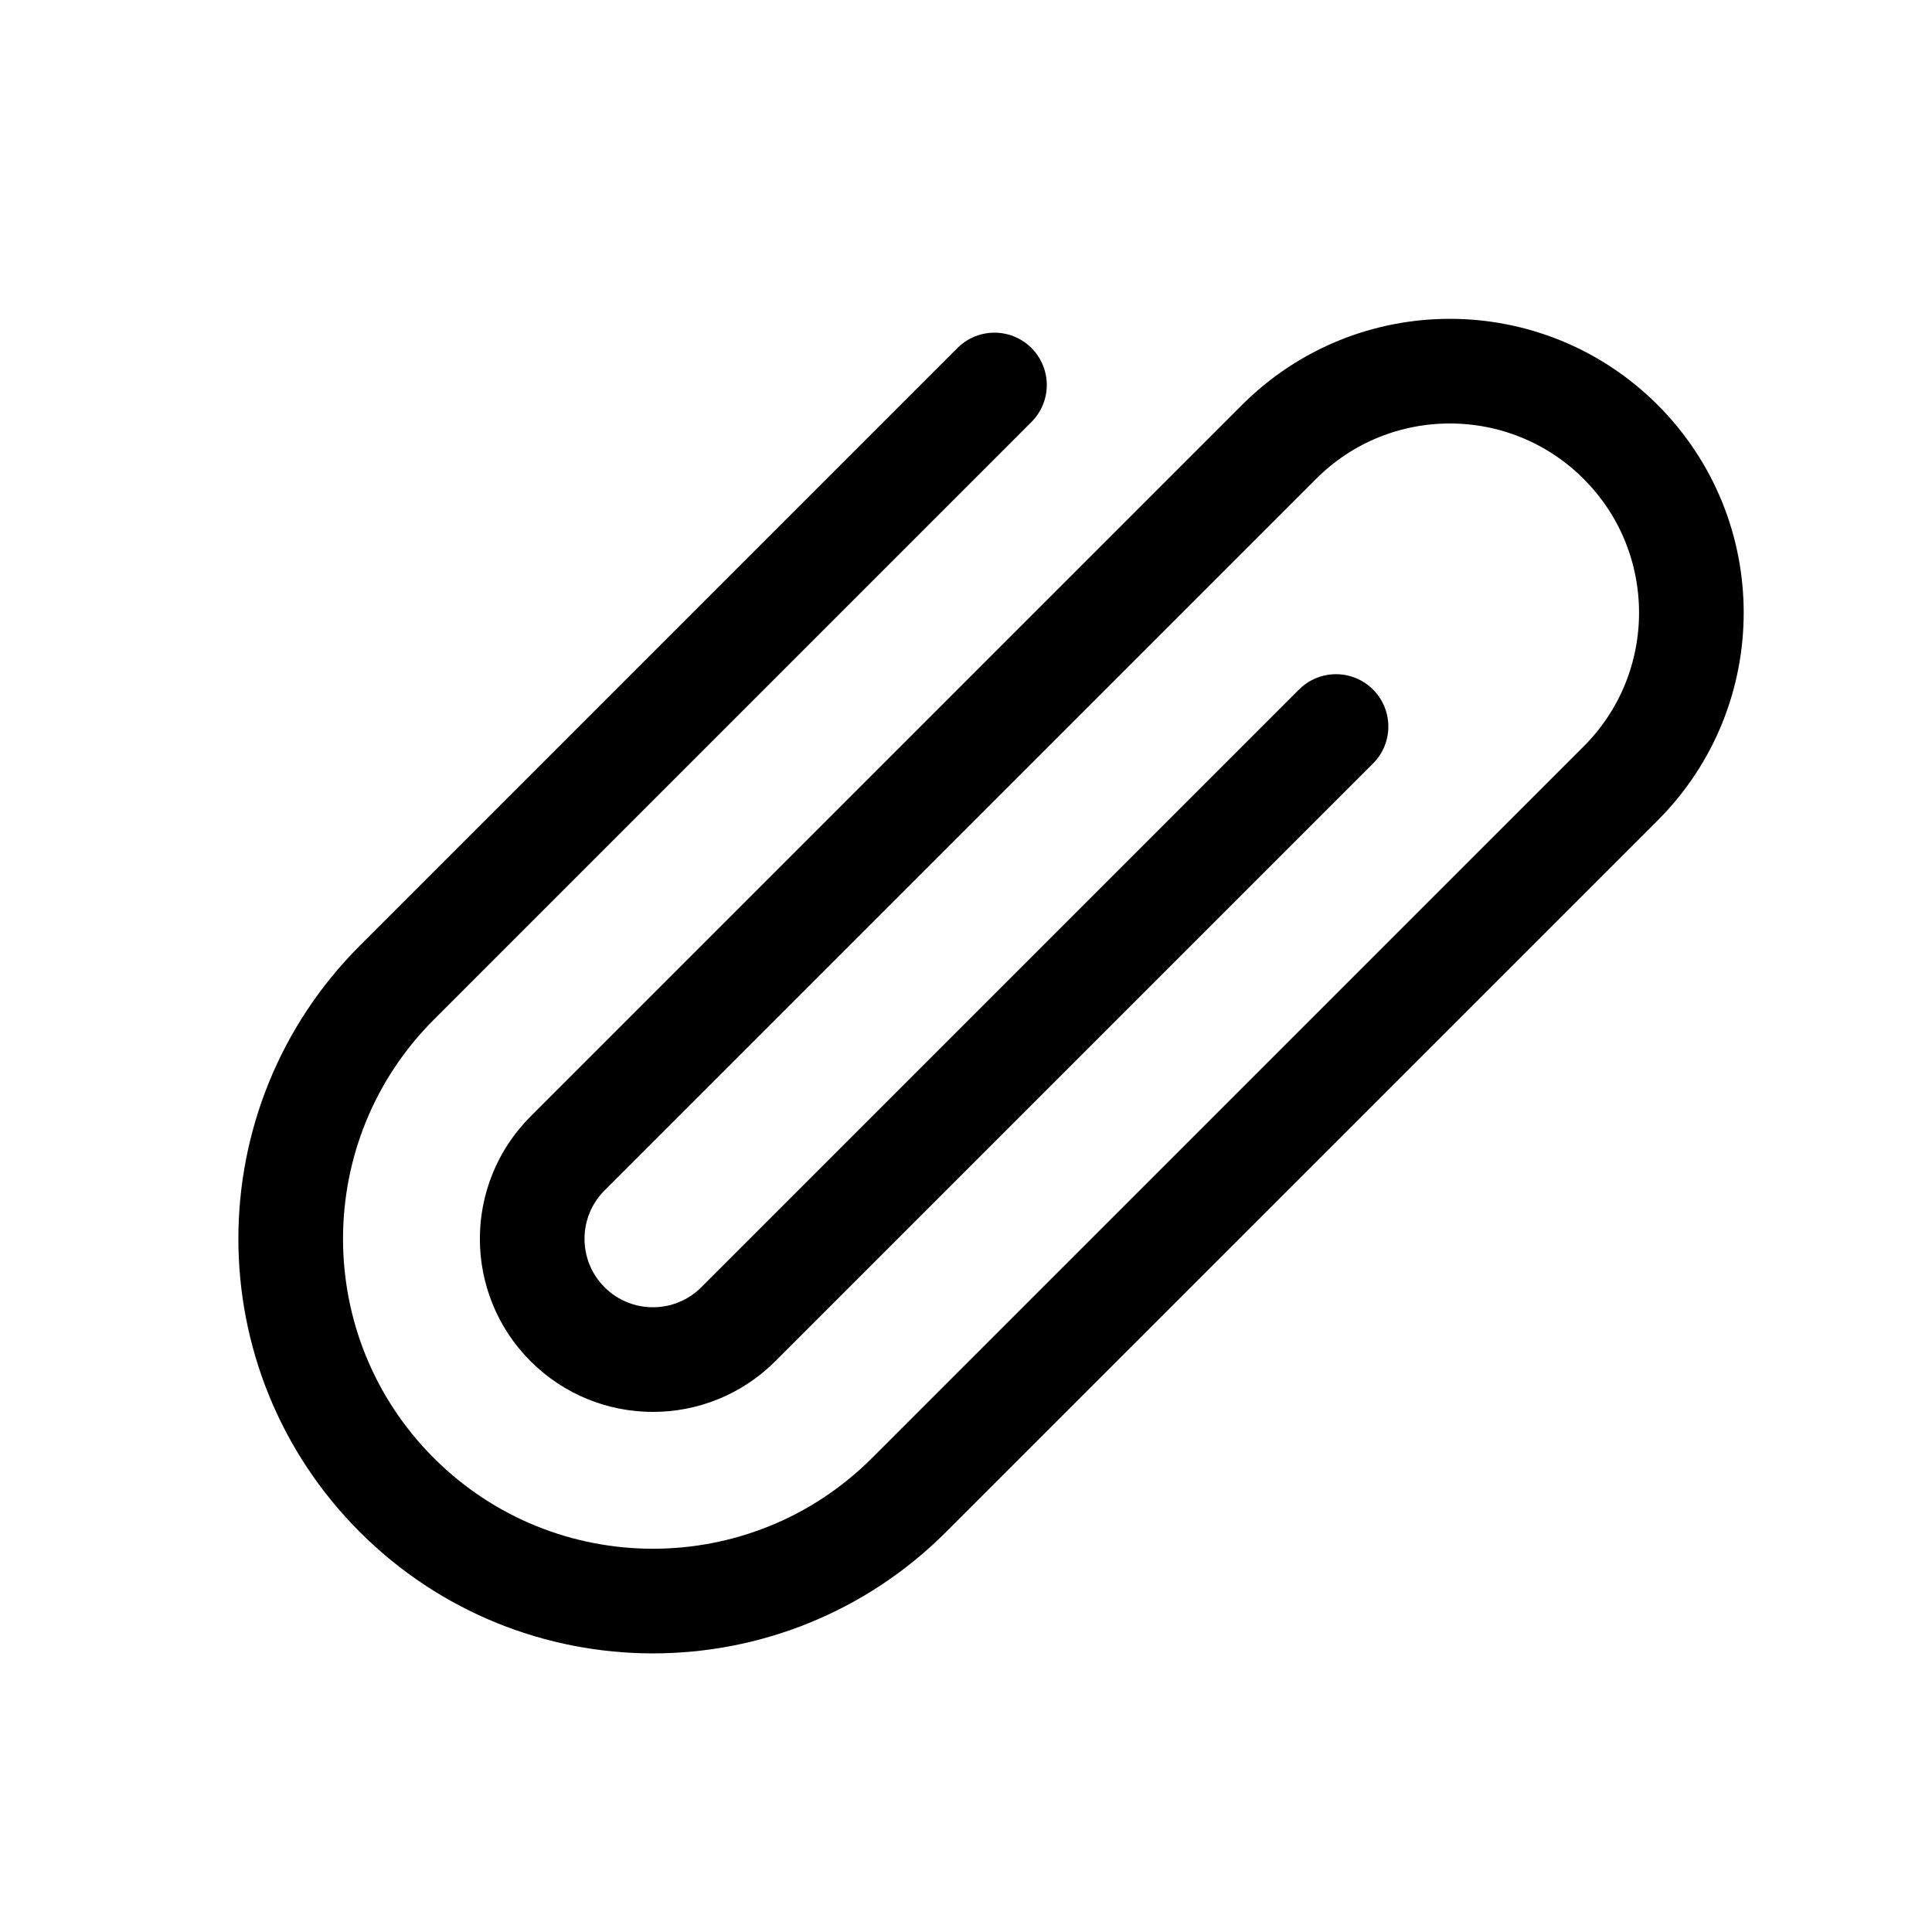
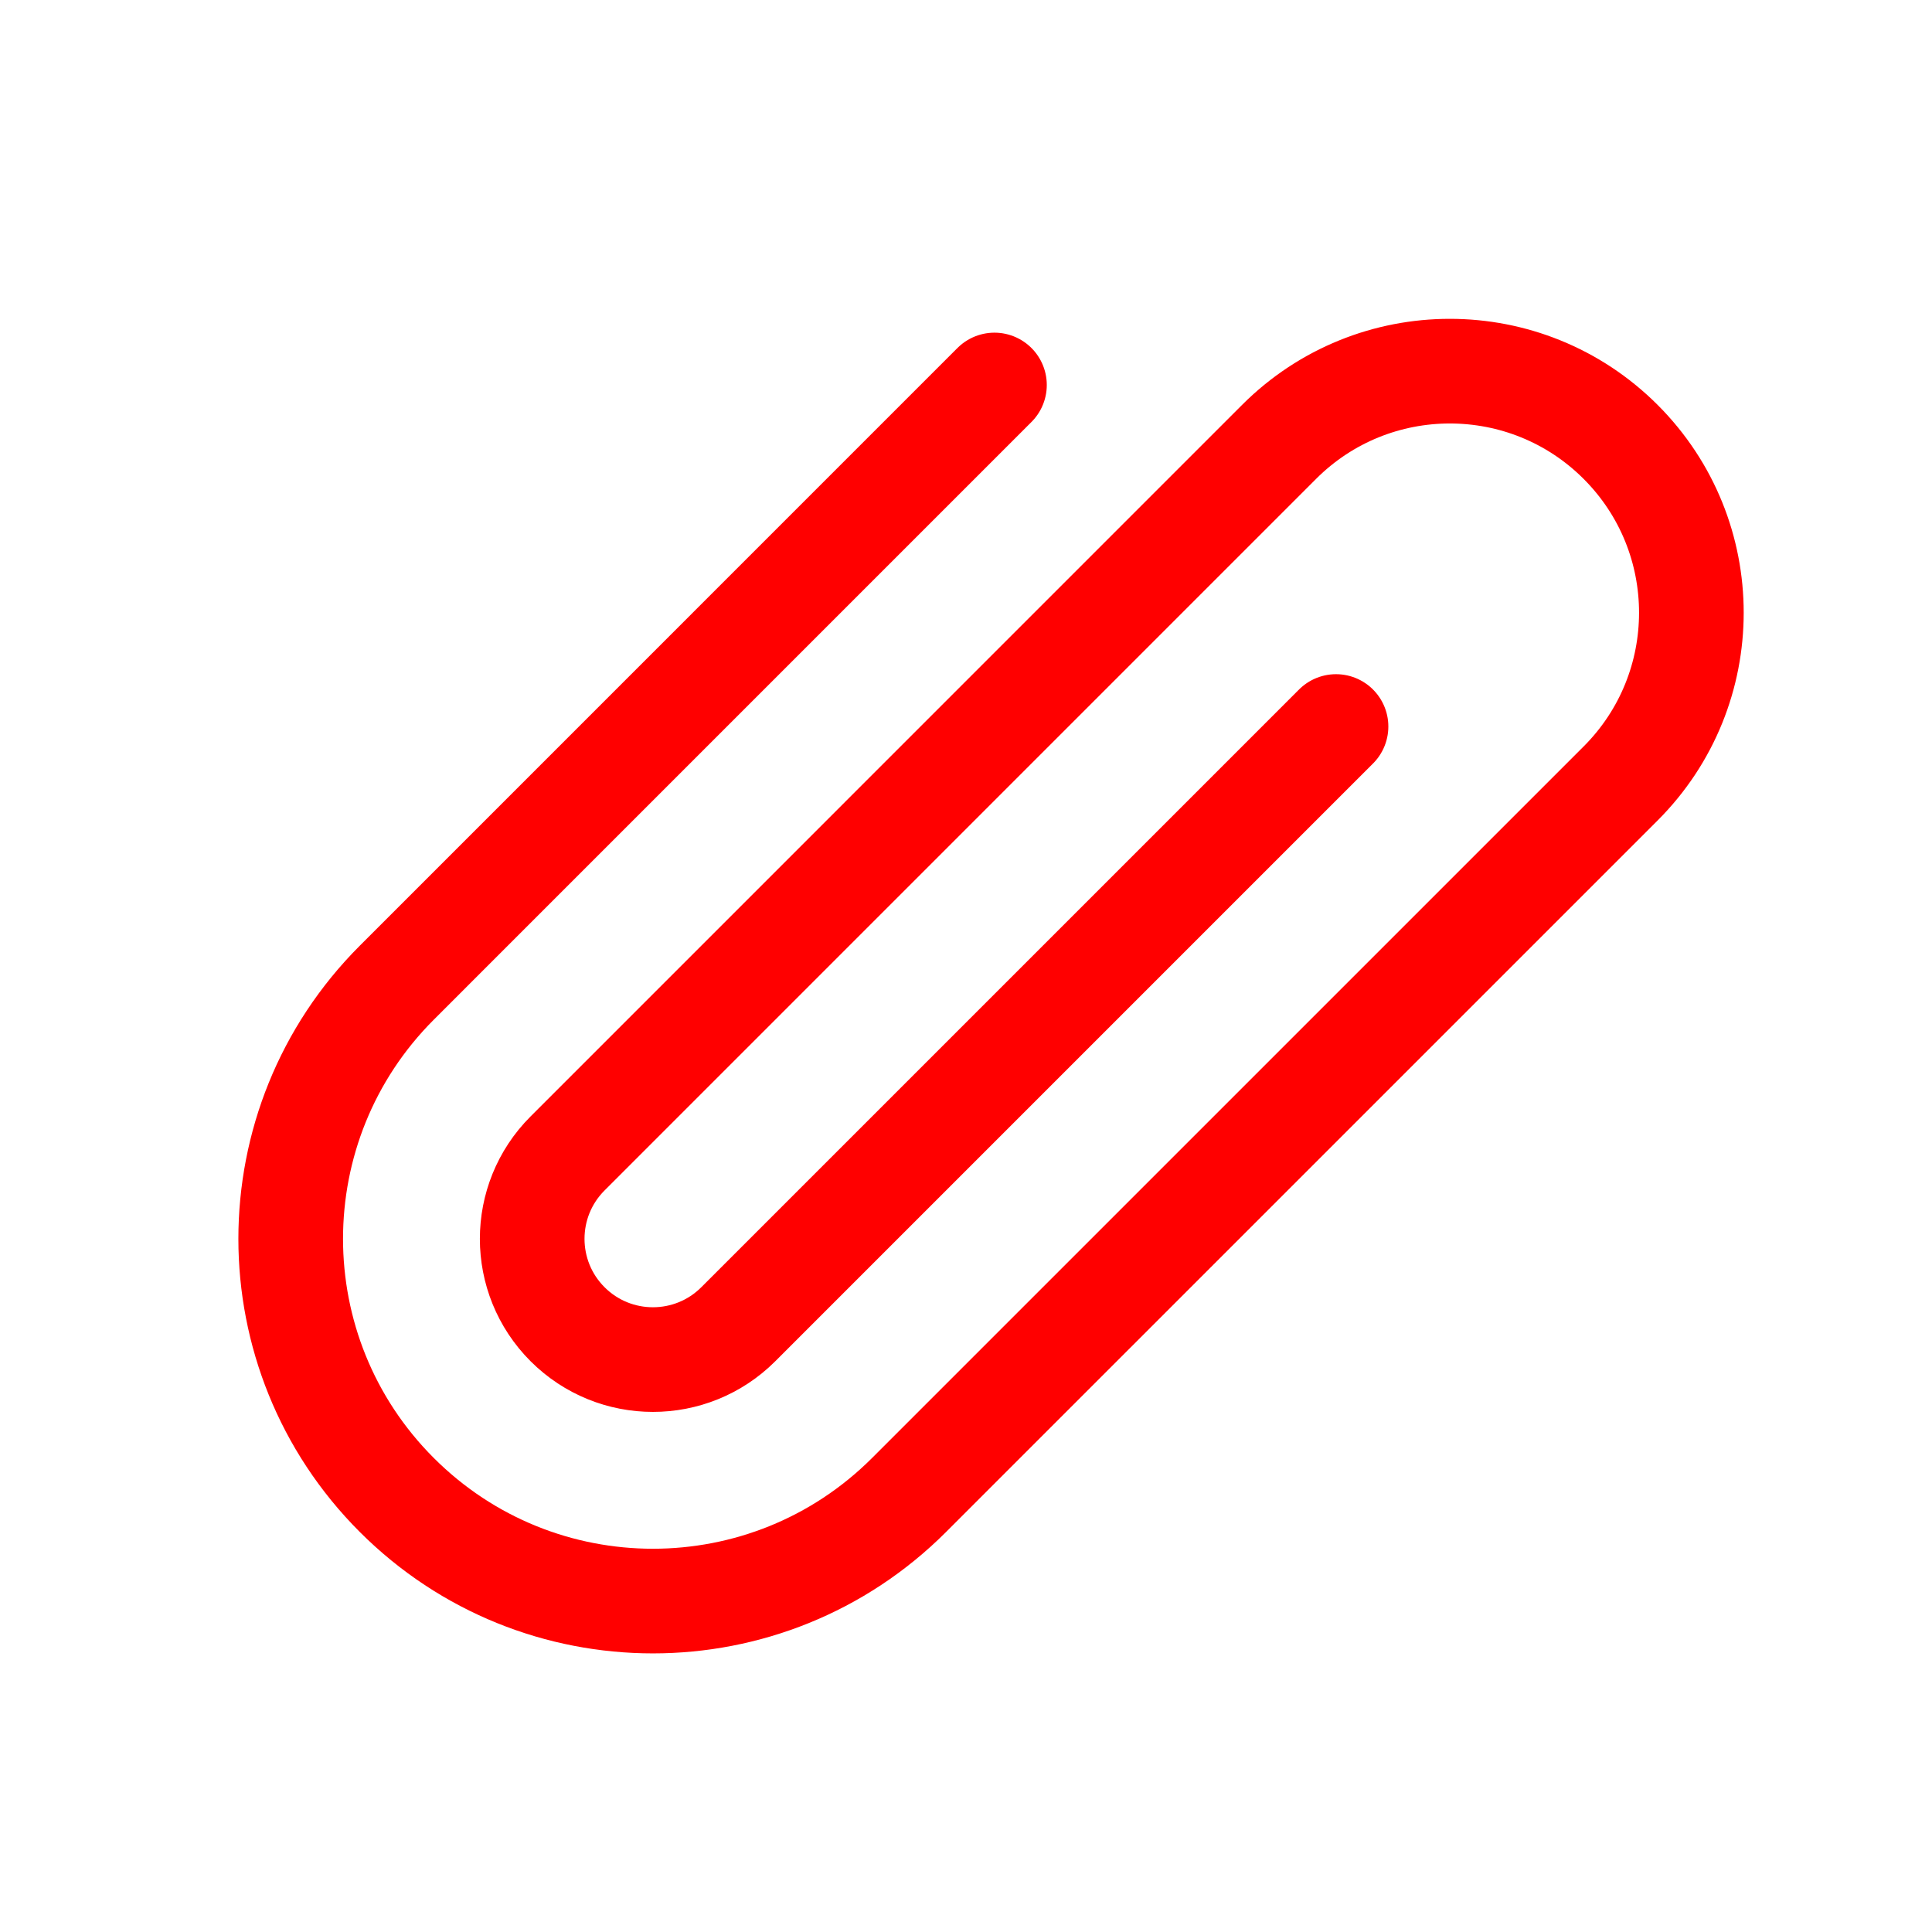
<svg xmlns="http://www.w3.org/2000/svg" width="40" height="40" viewBox="0 0 48 48">
-   <path fill="none" stroke="currentColor" stroke-linecap="round" stroke-linejoin="round" stroke-width="2.6" d="M24.707 9.565L9.858 24.415a9 9 0 0 0 0 12.727v0a9 9 0 0 0 12.728 0l17.678-17.677a6 6 0 0 0 0-8.486v0a6 6 0 0 0-8.486 0L14.101 28.657a3 3 0 0 0 0 4.243v0a3 3 0 0 0 4.242 0l14.85-14.85" />
+   <path fill="none" stroke="red" stroke-linecap="round" stroke-linejoin="round" stroke-width="2.6" d="M24.707 9.565L9.858 24.415a9 9 0 0 0 0 12.727v0a9 9 0 0 0 12.728 0l17.678-17.677a6 6 0 0 0 0-8.486v0a6 6 0 0 0-8.486 0L14.101 28.657a3 3 0 0 0 0 4.243v0a3 3 0 0 0 4.242 0l14.85-14.85" />
</svg>
